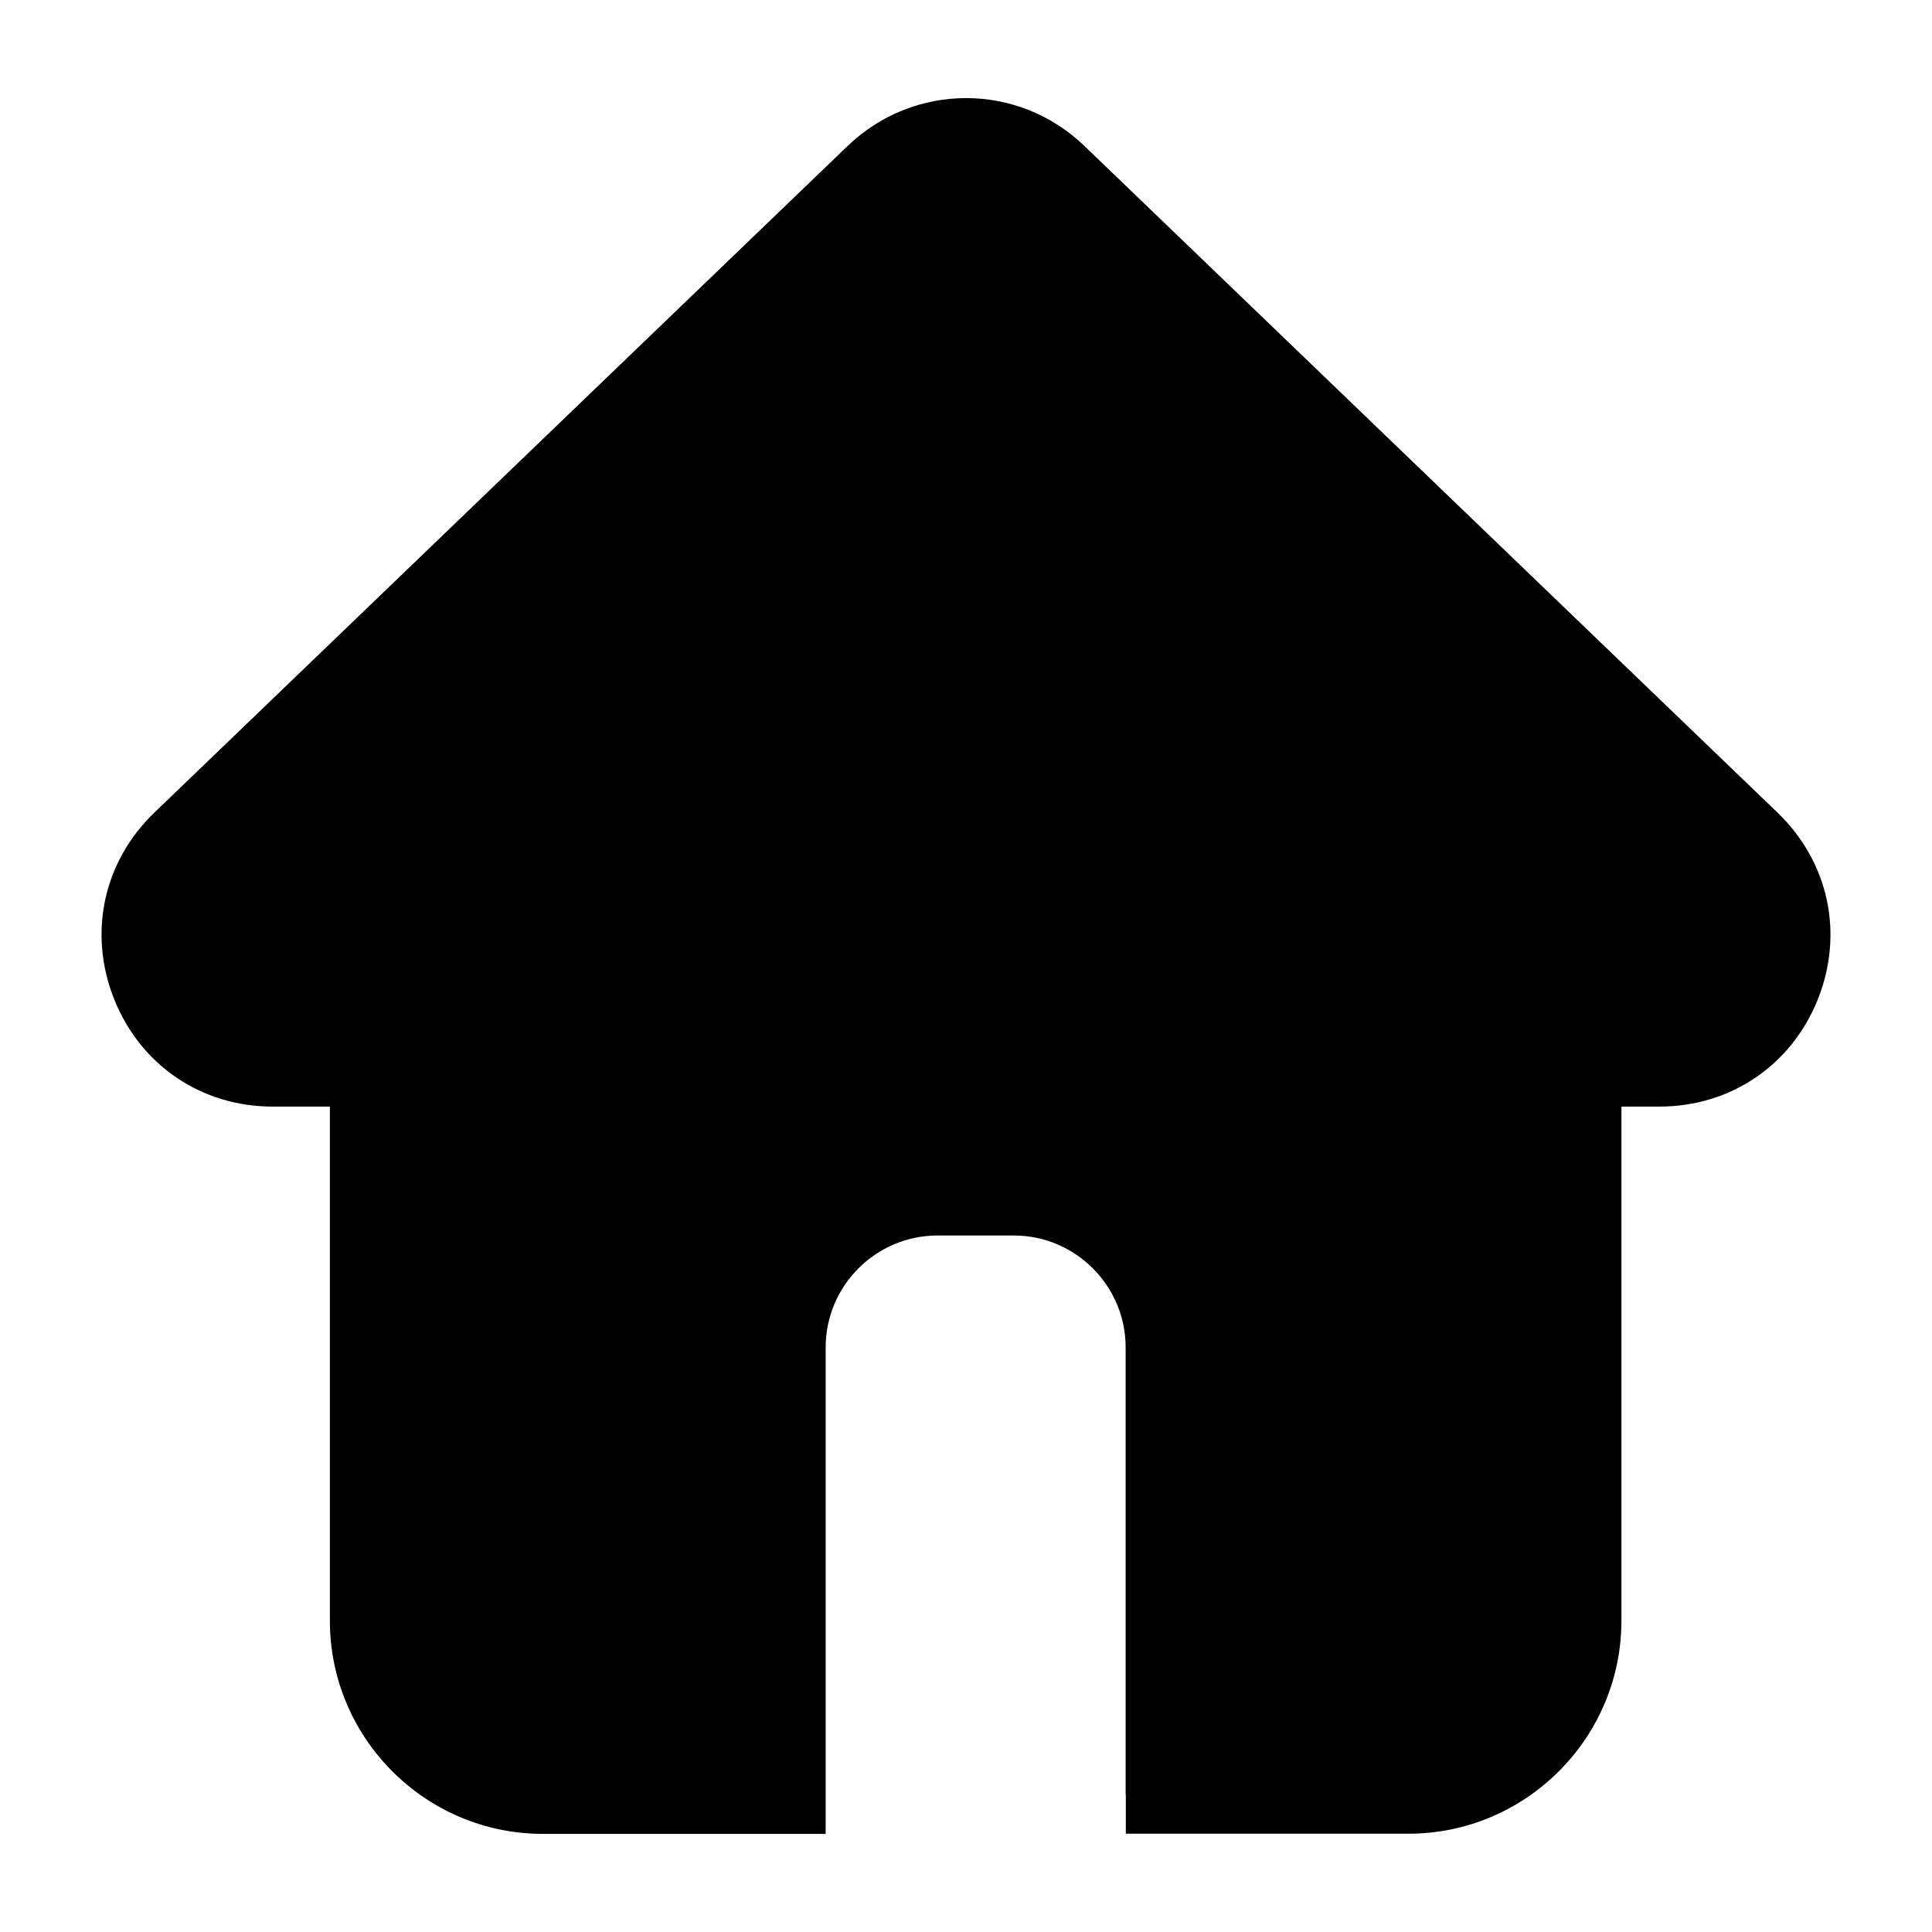
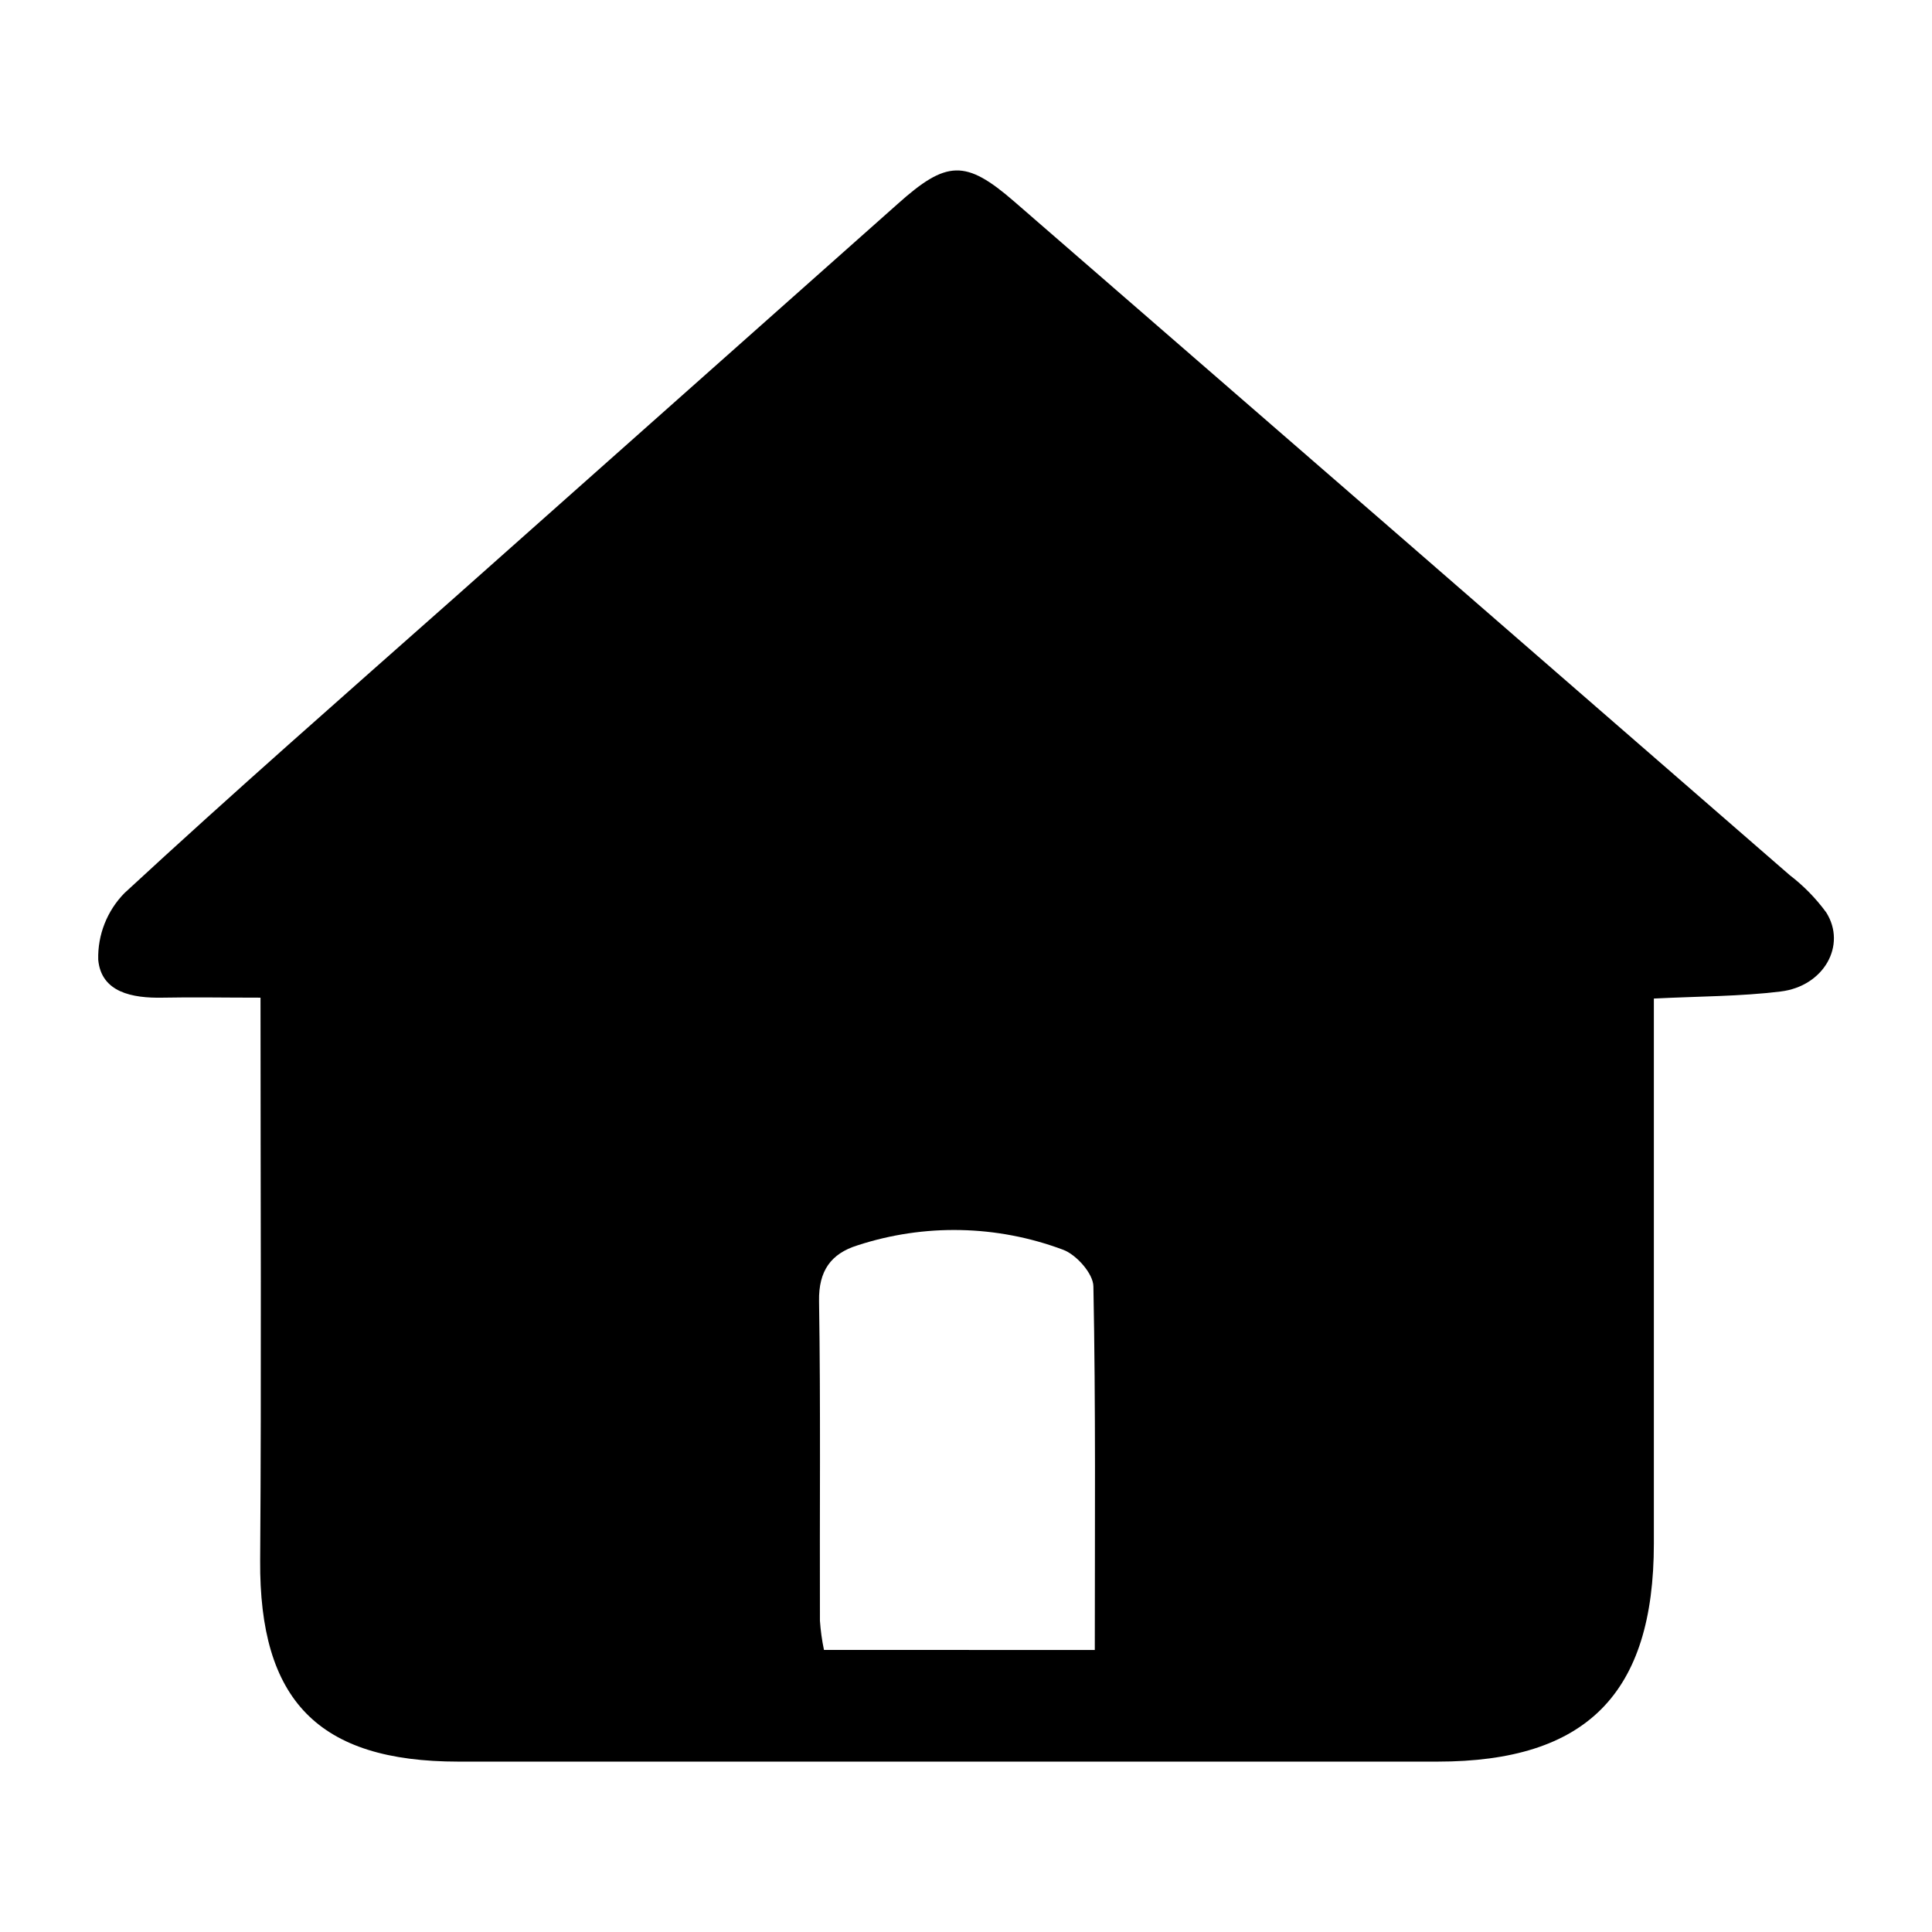
- <svg xmlns="http://www.w3.org/2000/svg" viewBox="0 0 1024 1024" fill="currentColor">
-   <g transform="translate(38.12 36.56) scale(0.9282)">
-     <path d="M973.9 424.6L578.2 44c-37.9-36.5-97.3-36.5-135.3 0L47.1 424.6c-29.3 28.2-38 69.1-22.9 106.8 15.2 37.7 49.9 61.1 90.5 61.1h32.6v293.6c0 67.1 54.6 121.7 121.7 121.7h161.4V730c0-35.2 28.7-63.9 63.9-63.9h43.5c35.2 0 63.9 28.7 63.9 63.9v255.5h0.1v22.2h161.3c67.1 0 121.7-54.6 121.7-121.7V592.5h21.6c40.6 0 75.3-23.4 90.5-61.1 15.1-37.7 6.3-78.6-23-106.8z" />
+ <svg xmlns="http://www.w3.org/2000/svg" viewBox="0 0 1024 1024" width="1024" height="1024" fill="#000">
+   <g transform="translate(51.92 90.34) scale(0.82363)">
+     <path d="M104.607 532.331c-23.679 0-43.346-0.396-62.956 0s-39.56-3.391-41.481-24.414a59 59 0 0 1 16.954-42.95C86.805 400.541 158.238 337.98 229.502 274.854Q372.03 148.207 514.614 21.56c31.535-28.257 43.742-28.709 75.05-1.526q249.621 216.504 498.96 433.404a118.114 118.114 0 0 1 23.566 24.075c13.281 21.08-1.526 47.528-29.444 50.862-25.94 3.165-52.219 3.052-81.493 4.521v350.611c0 96.865-43.459 140.437-139.25 140.437H231.989c-90.422 0-128.23-39.56-127.608-129.473 0.848-119.414 0.226-238.827 0.226-362.14z m536.88 419.784c0-80.136 0.622-156.995-0.904-233.854 0-8.308-11.02-20.628-19.554-23.736a200.115 200.115 0 0 0-132.355-2.769c-16.954 5.312-24.979 16.332-24.64 35.83 1.074 68.551 0.339 137.159 0.565 205.71a138.685 138.685 0 0 0 2.6 18.763z" />
  </g>
</svg>
